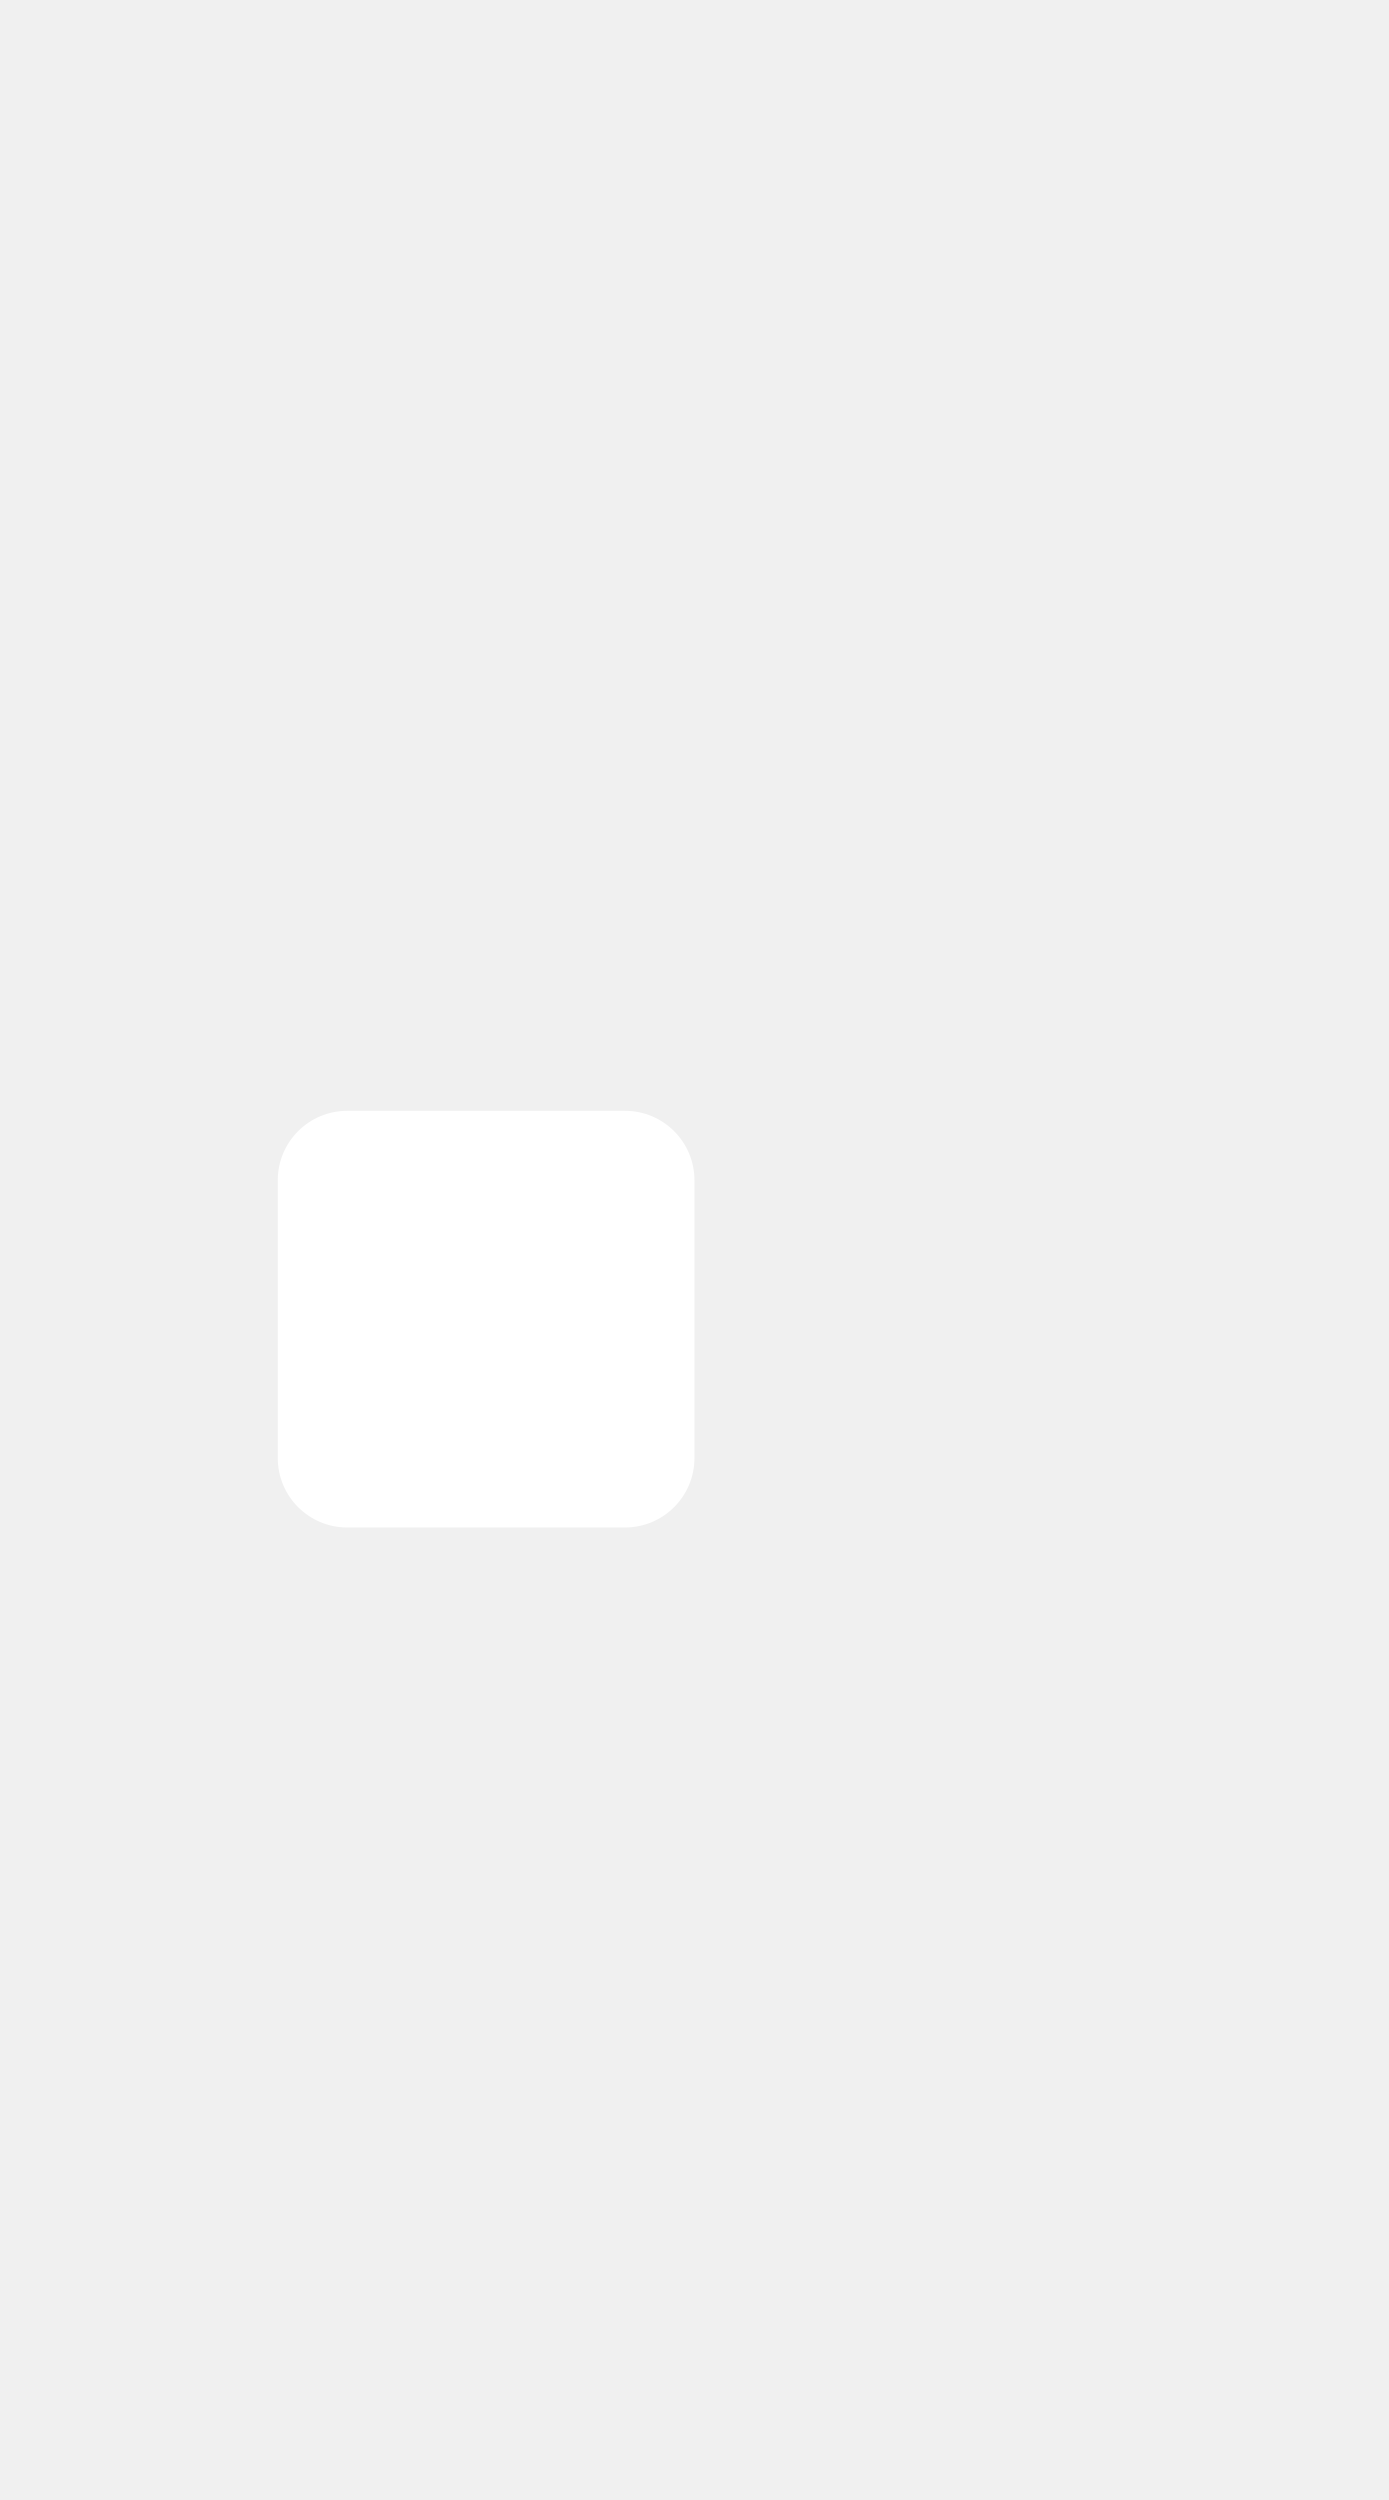
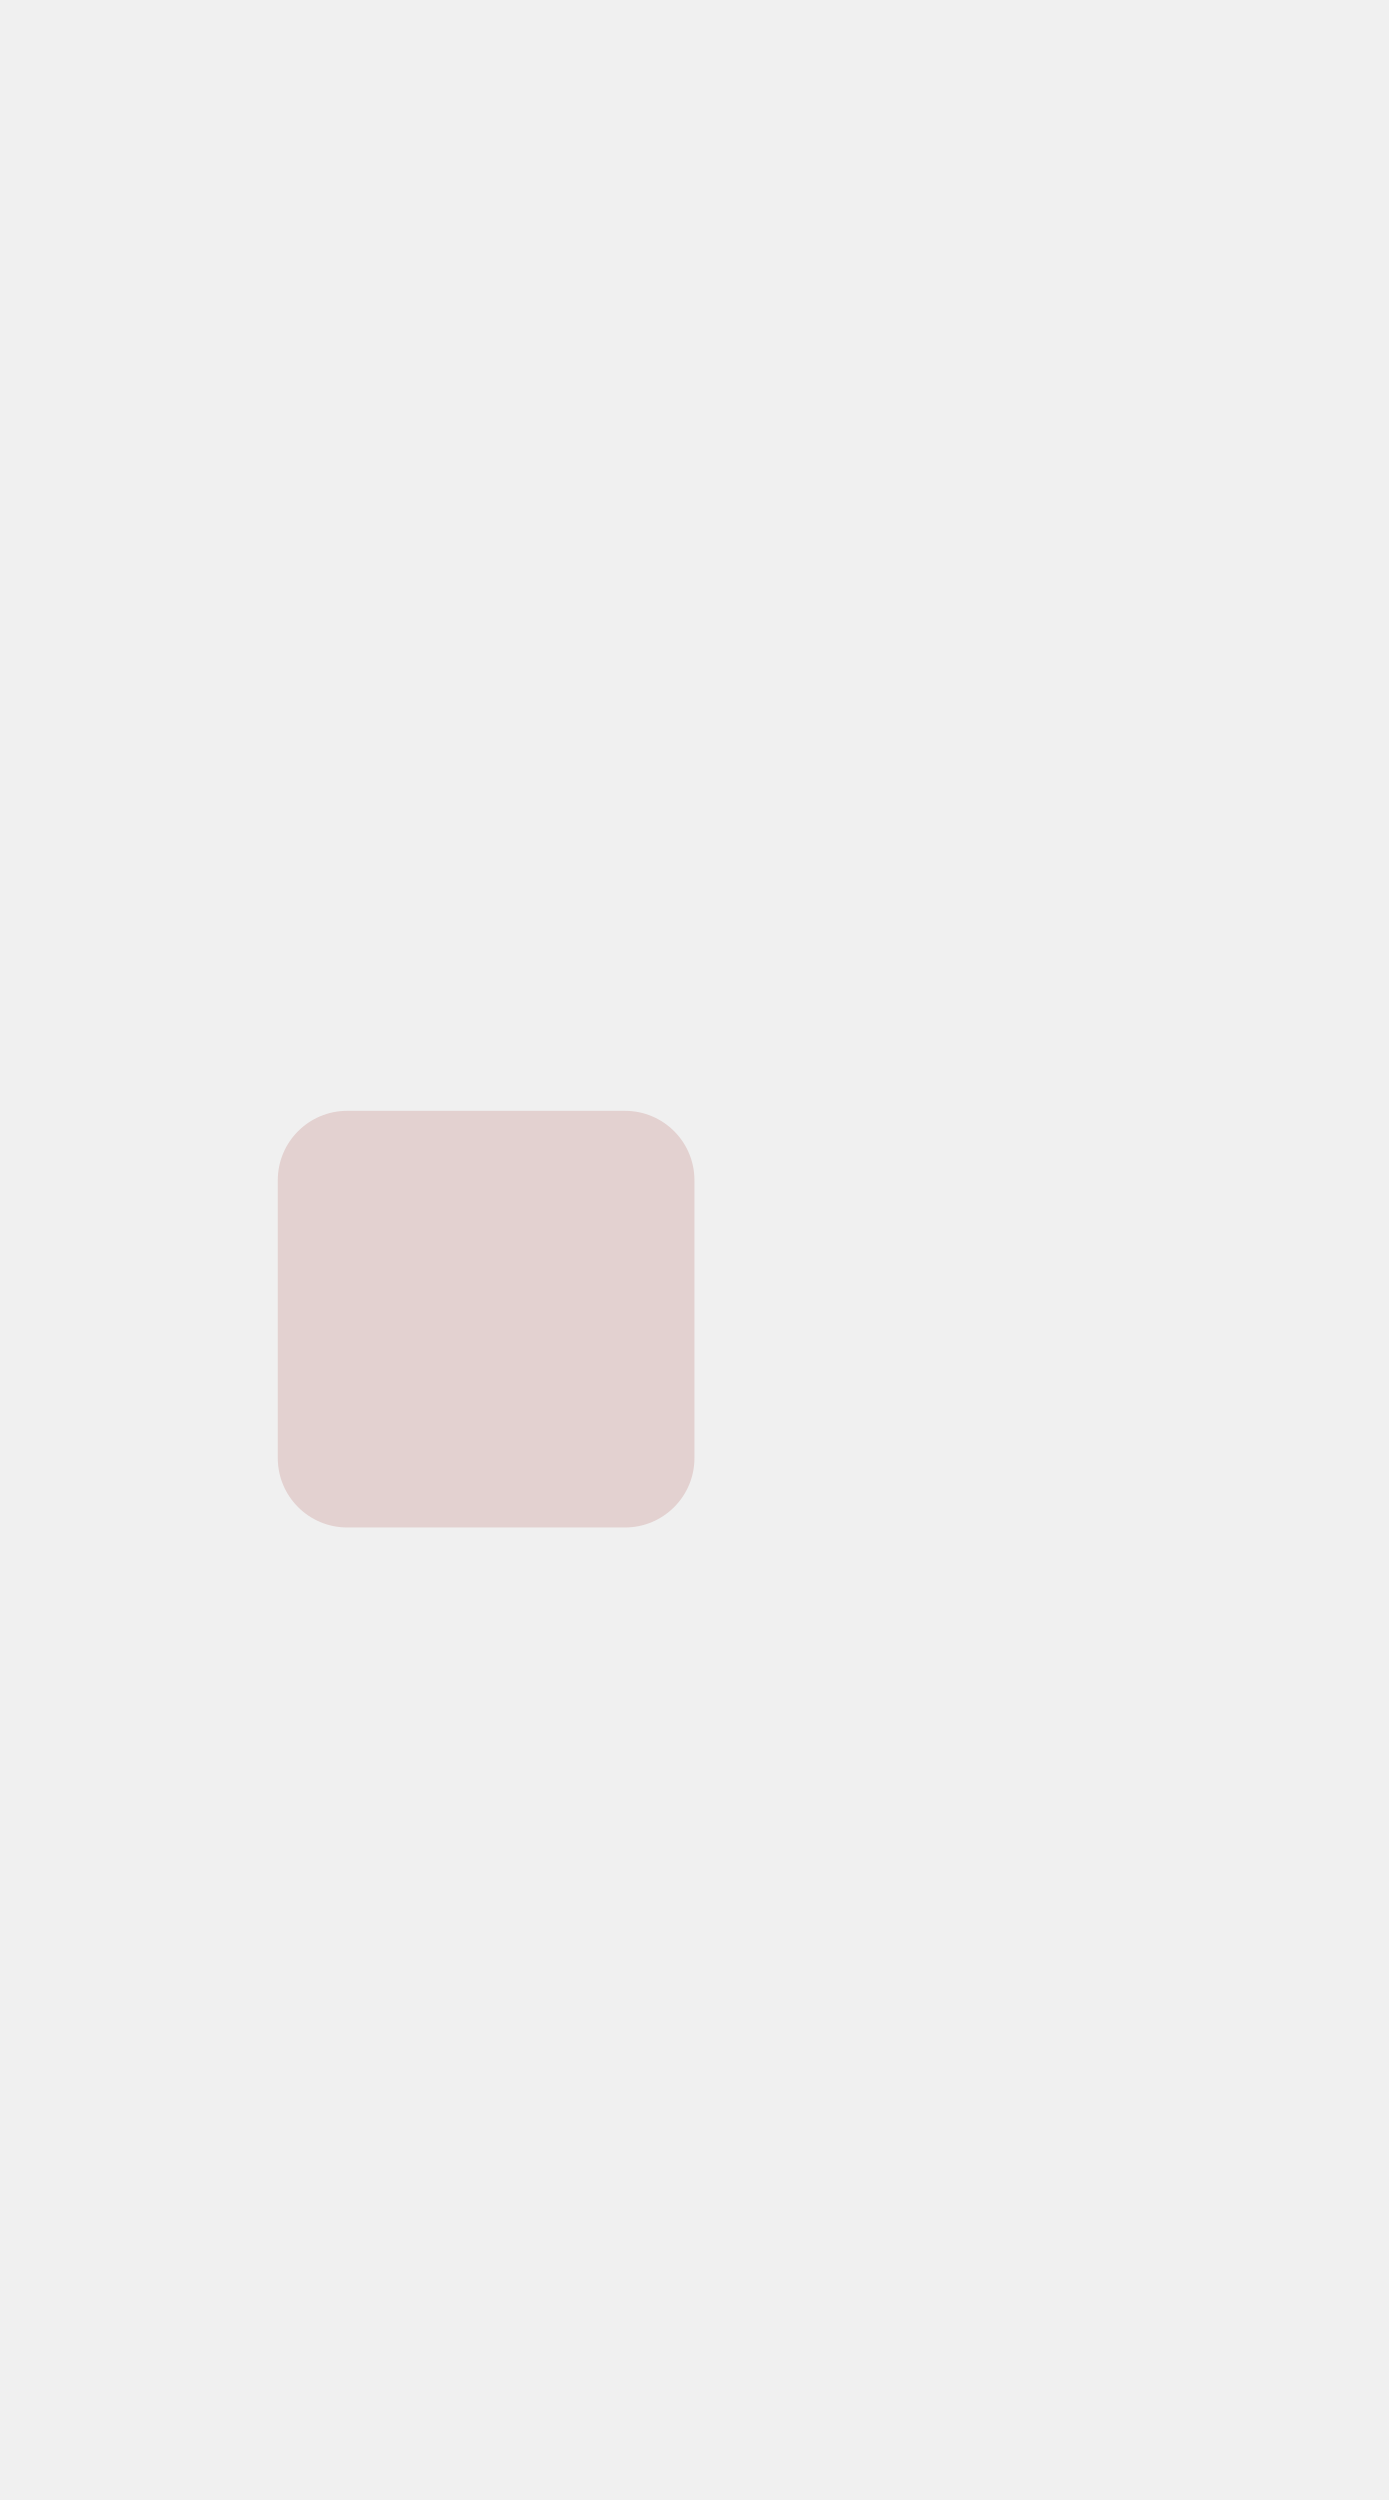
<svg xmlns="http://www.w3.org/2000/svg" width="10" height="18">
  <defs>
    <clipPath>
-       <rect width="10" height="19" x="20" y="1033.36" opacity="0.12" fill="#484f55" color="#000000" />
+       <rect width="10" height="19" x="20" y="1033.36" opacity="0.12" fill="#bf4e6d" color="#000000" />
    </clipPath>
  </defs>
  <g transform="translate(0,-1034.362)">
-     <rect rx="0.5" y="1042.36" x="2" height="3" width="3" fill="#ffffff" />
+     <rect rx="0.5" y="1042.36" x="2" height="3" width="3" fill="#e3d1d0" />
  </g>
</svg>
